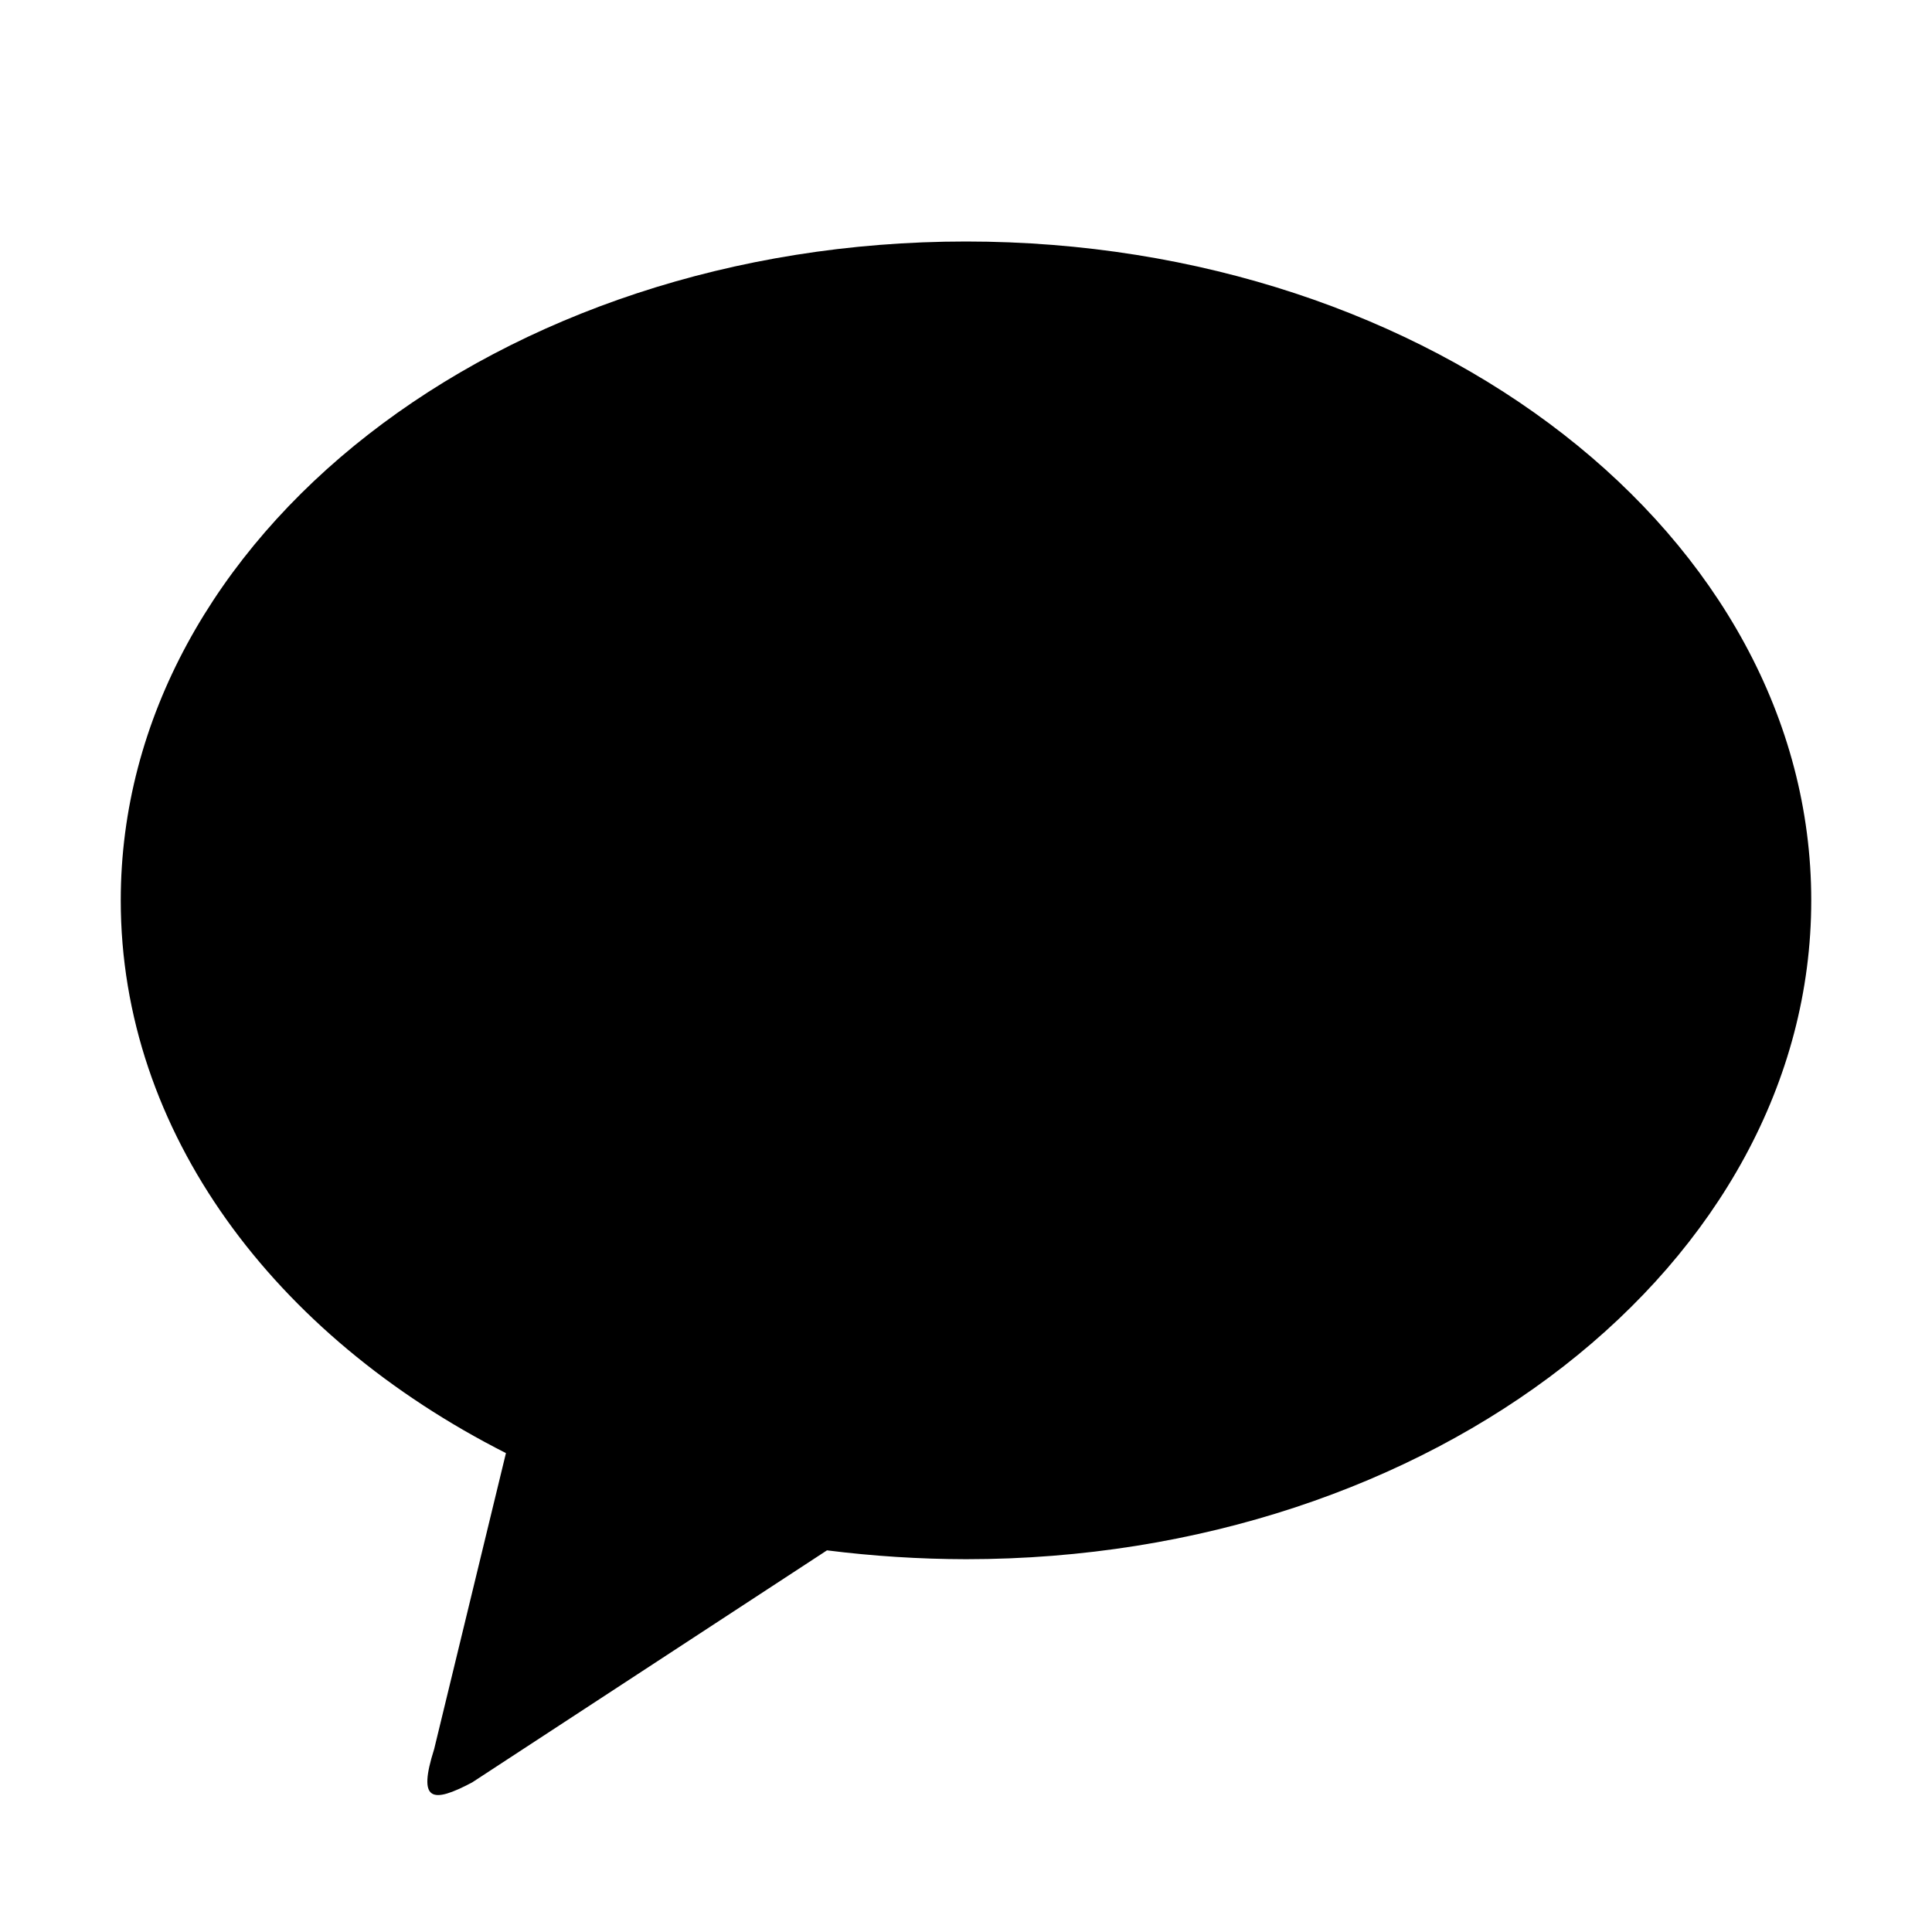
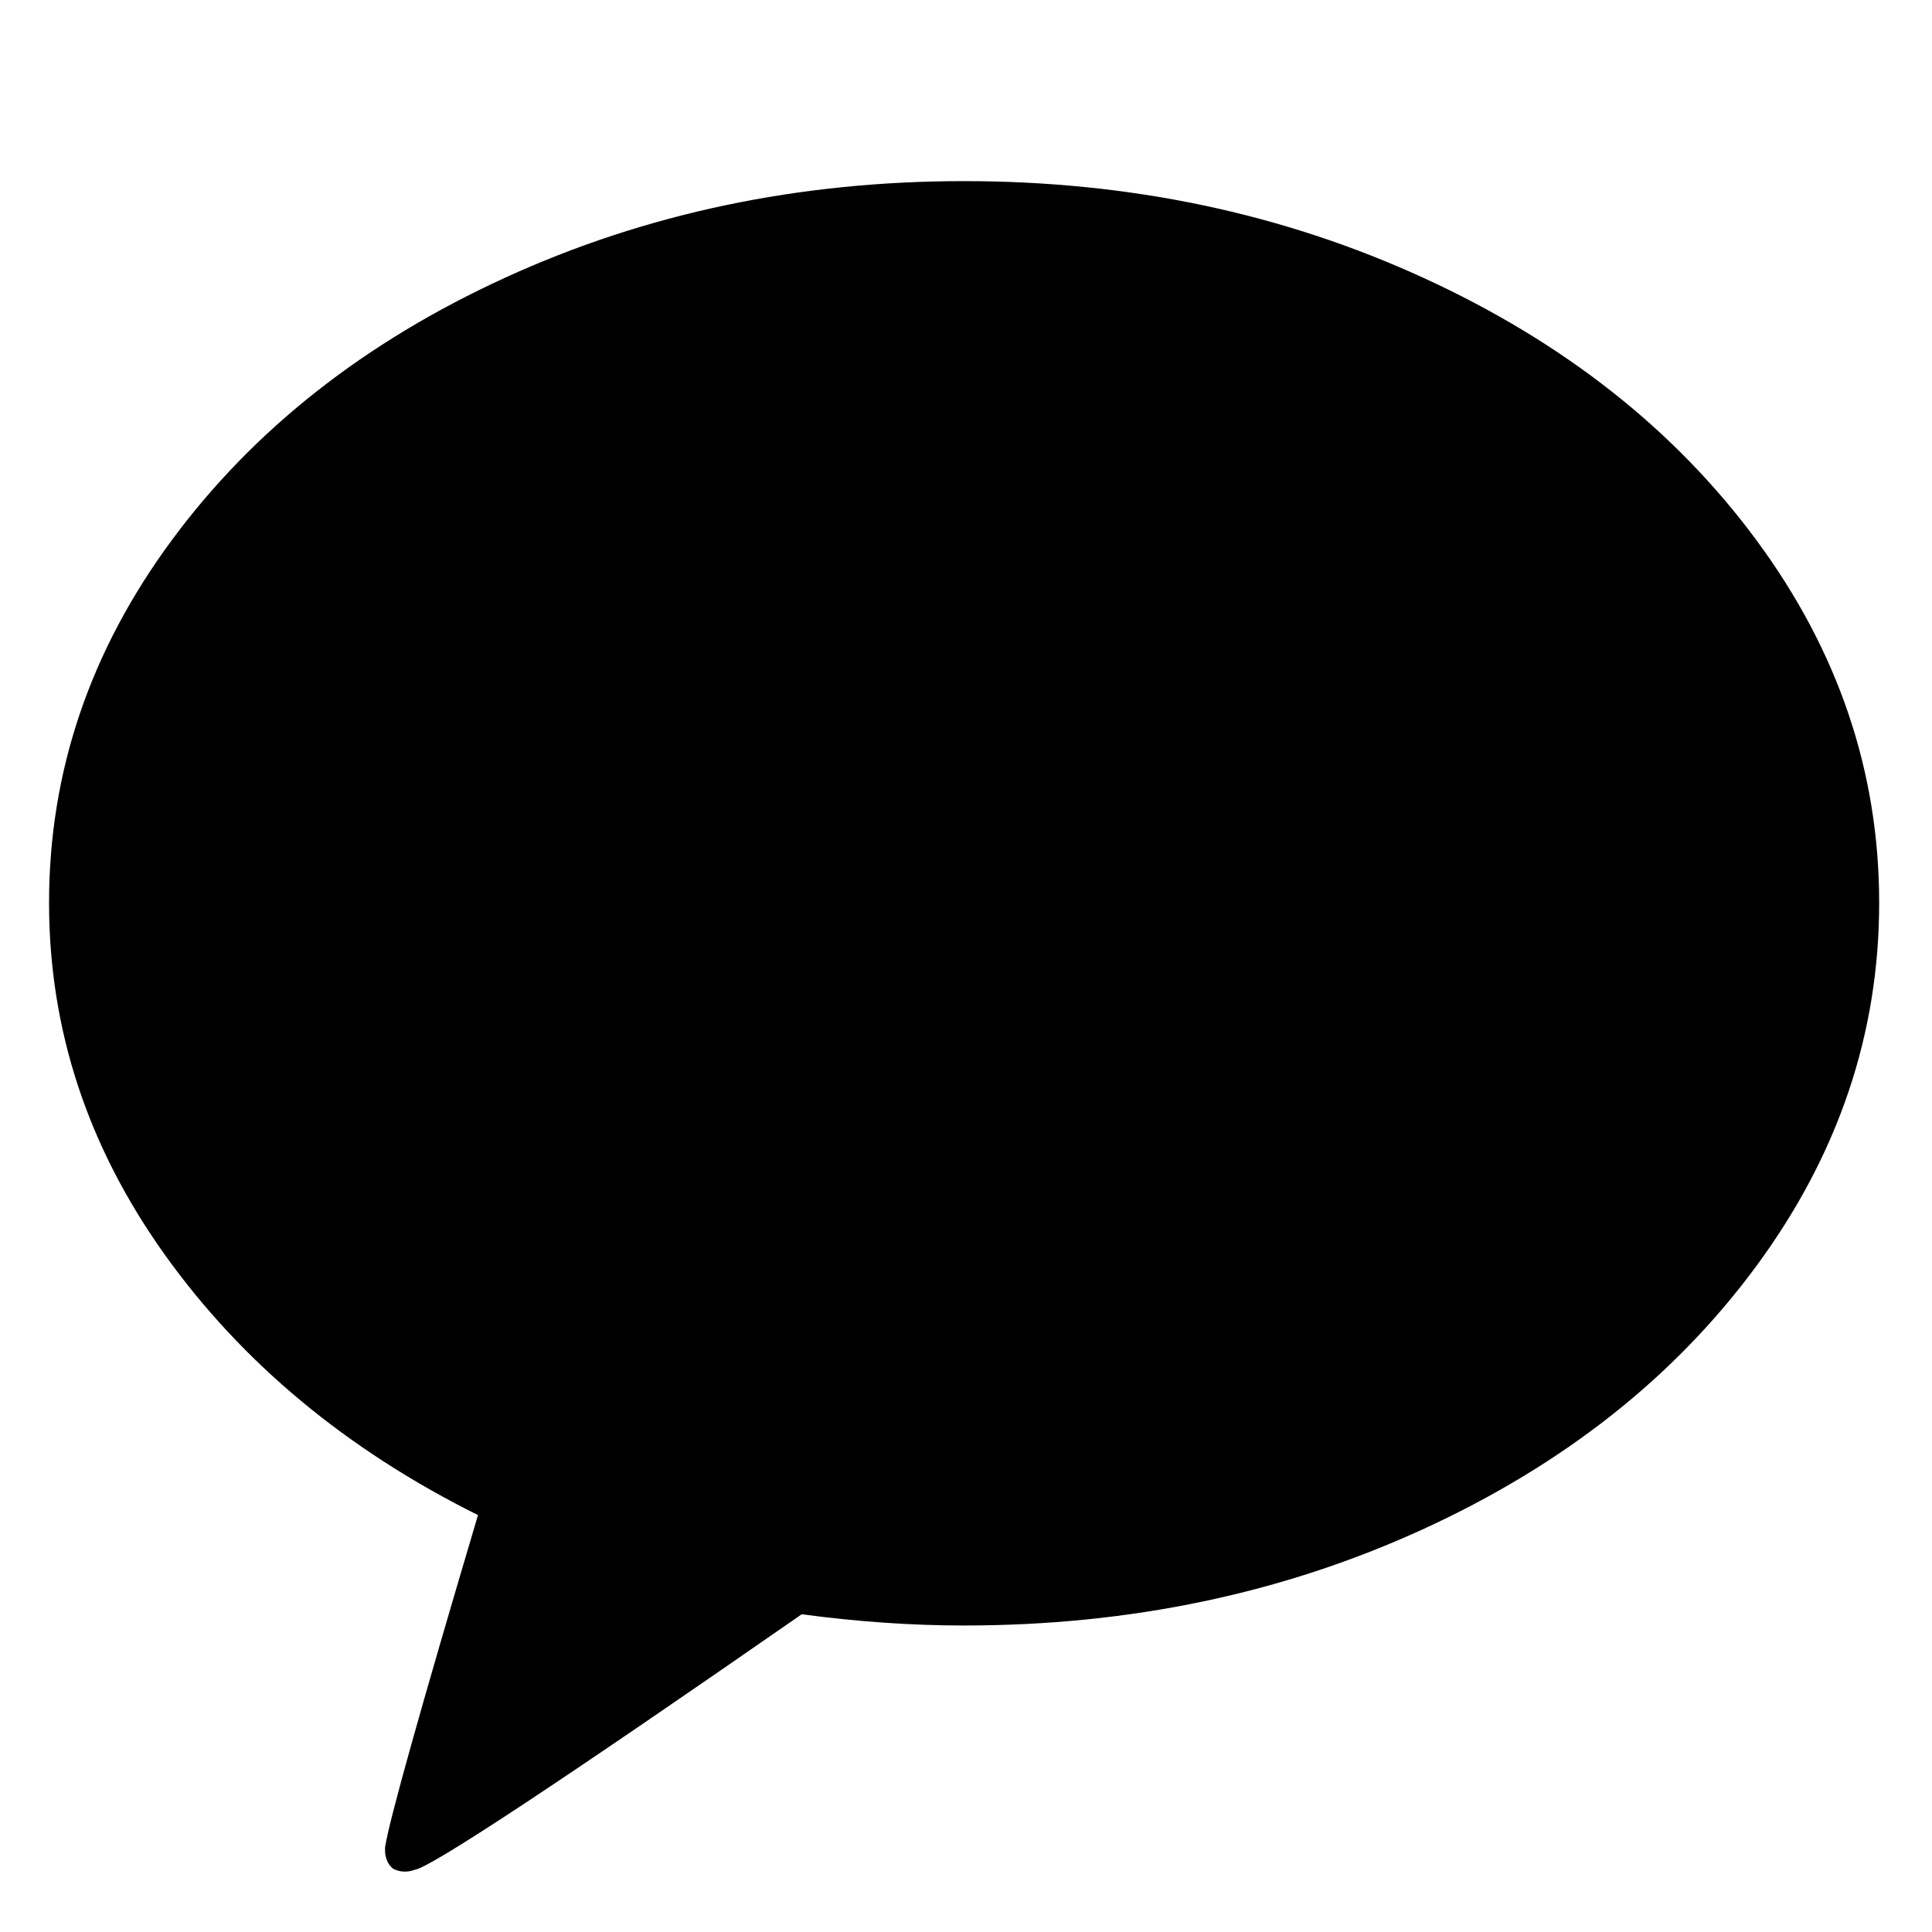
- <svg xmlns="http://www.w3.org/2000/svg" width="24" height="24" viewBox="0 0 24 24" fill="none">
-   <path d="M11.999 3C17.799 3 22.5 6.664 22.5 11.185C22.5 15.705 17.799 19.369 12 19.369C11.423 19.368 10.846 19.331 10.273 19.259L5.865 22.142C5.364 22.407 5.187 22.378 5.393 21.729L6.285 18.051C3.405 16.591 1.5 14.061 1.5 11.185C1.5 6.665 6.2 3 12 3M17.908 11.06L19.378 9.636C19.463 9.548 19.51 9.43 19.51 9.308C19.51 9.186 19.462 9.068 19.377 8.98C19.292 8.893 19.176 8.841 19.054 8.837C18.932 8.833 18.813 8.876 18.722 8.958L16.794 10.824V9.282C16.794 9.157 16.744 9.037 16.656 8.948C16.567 8.86 16.447 8.81 16.322 8.81C16.197 8.81 16.077 8.86 15.988 8.948C15.9 9.037 15.85 9.157 15.85 9.282V11.839C15.833 11.912 15.833 11.988 15.85 12.061V13.5C15.85 13.625 15.9 13.745 15.988 13.834C16.077 13.922 16.197 13.972 16.322 13.972C16.447 13.972 16.567 13.922 16.656 13.834C16.744 13.745 16.794 13.625 16.794 13.5V12.137L17.221 11.724L18.649 13.757C18.685 13.808 18.73 13.851 18.782 13.884C18.835 13.918 18.893 13.94 18.954 13.951C19.015 13.961 19.078 13.96 19.138 13.947C19.199 13.933 19.256 13.908 19.307 13.872C19.358 13.836 19.401 13.791 19.434 13.739C19.468 13.686 19.49 13.628 19.501 13.567C19.512 13.506 19.51 13.443 19.497 13.383C19.483 13.322 19.458 13.265 19.422 13.214L17.908 11.06ZM14.95 12.984H13.49V9.297C13.484 9.176 13.432 9.061 13.345 8.977C13.257 8.894 13.14 8.847 13.018 8.847C12.897 8.847 12.78 8.894 12.693 8.977C12.605 9.061 12.553 9.176 12.547 9.297V13.456C12.547 13.716 12.757 13.928 13.018 13.928H14.95C15.075 13.928 15.195 13.878 15.284 13.79C15.372 13.701 15.422 13.581 15.422 13.456C15.422 13.331 15.372 13.211 15.284 13.122C15.195 13.034 15.075 12.984 14.95 12.984ZM9.093 11.893L9.789 10.185L10.427 11.892L9.093 11.893ZM11.616 12.38L11.618 12.364C11.618 12.245 11.572 12.131 11.491 12.044L10.445 9.244C10.401 9.111 10.318 8.994 10.206 8.909C10.094 8.824 9.958 8.776 9.818 8.77C9.677 8.77 9.539 8.813 9.422 8.892C9.306 8.972 9.216 9.085 9.165 9.217L7.503 13.292C7.456 13.408 7.456 13.538 7.505 13.653C7.553 13.769 7.646 13.86 7.761 13.908C7.877 13.955 8.007 13.954 8.123 13.906C8.238 13.857 8.33 13.765 8.377 13.649L8.709 12.836H10.779L11.077 13.636C11.097 13.696 11.13 13.751 11.171 13.798C11.213 13.845 11.264 13.883 11.322 13.911C11.379 13.938 11.441 13.953 11.504 13.956C11.567 13.958 11.63 13.948 11.689 13.926C11.748 13.904 11.802 13.87 11.848 13.827C11.894 13.784 11.931 13.732 11.956 13.674C11.982 13.616 11.995 13.553 11.996 13.49C11.997 13.427 11.985 13.364 11.961 13.306L11.616 12.38ZM8.293 9.302C8.293 9.24 8.281 9.179 8.258 9.121C8.234 9.064 8.199 9.012 8.156 8.968C8.112 8.924 8.06 8.889 8.003 8.866C7.945 8.842 7.884 8.83 7.822 8.83H4.577C4.452 8.83 4.332 8.88 4.243 8.968C4.155 9.057 4.105 9.177 4.105 9.302C4.105 9.427 4.155 9.547 4.243 9.636C4.332 9.724 4.452 9.774 4.577 9.774H5.737V13.51C5.737 13.635 5.787 13.755 5.875 13.844C5.964 13.932 6.084 13.982 6.209 13.982C6.334 13.982 6.454 13.932 6.543 13.844C6.631 13.755 6.681 13.635 6.681 13.51V9.774H7.821C7.883 9.774 7.945 9.762 8.002 9.739C8.059 9.715 8.111 9.68 8.155 9.636C8.199 9.592 8.234 9.54 8.258 9.483C8.281 9.426 8.293 9.364 8.293 9.302Z" fill="black" />
-   <rect x="3" y="8" width="18" height="6" fill="black" />
+ <svg xmlns="http://www.w3.org/2000/svg" width="256px" height="256px" viewBox="0 0 512 512" version="1.1" fill="#000000">
+   <g id="SVGRepo_bgCarrier" stroke-width="0" />
+   <g id="SVGRepo_tracerCarrier" stroke-linecap="round" stroke-linejoin="round" />
+   <g id="SVGRepo_iconCarrier">
+     <path fill="#000000" d="M255.5 48C299.345 48 339.897 56.533 377.156 73.6C414.415 90.666 443.871 113.873 465.522 143.22C487.174 172.566 498 204.577 498 239.252C498 273.926 487.174 305.982 465.522 335.42C443.871 364.857 414.46 388.109 377.291 405.175C340.122 422.241 299.525 430.775 255.5 430.775C241.607 430.775 227.262 429.781 212.467 427.795C148.233 472.402 114.042 494.977 109.892 495.518C107.907 496.241 106.012 496.15 104.208 495.248C103.486 494.706 102.945 493.983 102.584 493.08C102.223 492.177 102.043 491.365 102.043 490.642V489.559C103.126 482.515 111.335 453.169 126.672 401.518C91.849 384.181 64.197 361.2 43.718 332.575C23.239 303.951 13 272.843 13 239.252C13 204.577 23.826 172.566 45.478 143.22C67.129 113.873 96.585 90.666 133.844 73.6C171.103 56.533 211.655 48 255.5 48Z" />
+   </g>
</svg>
